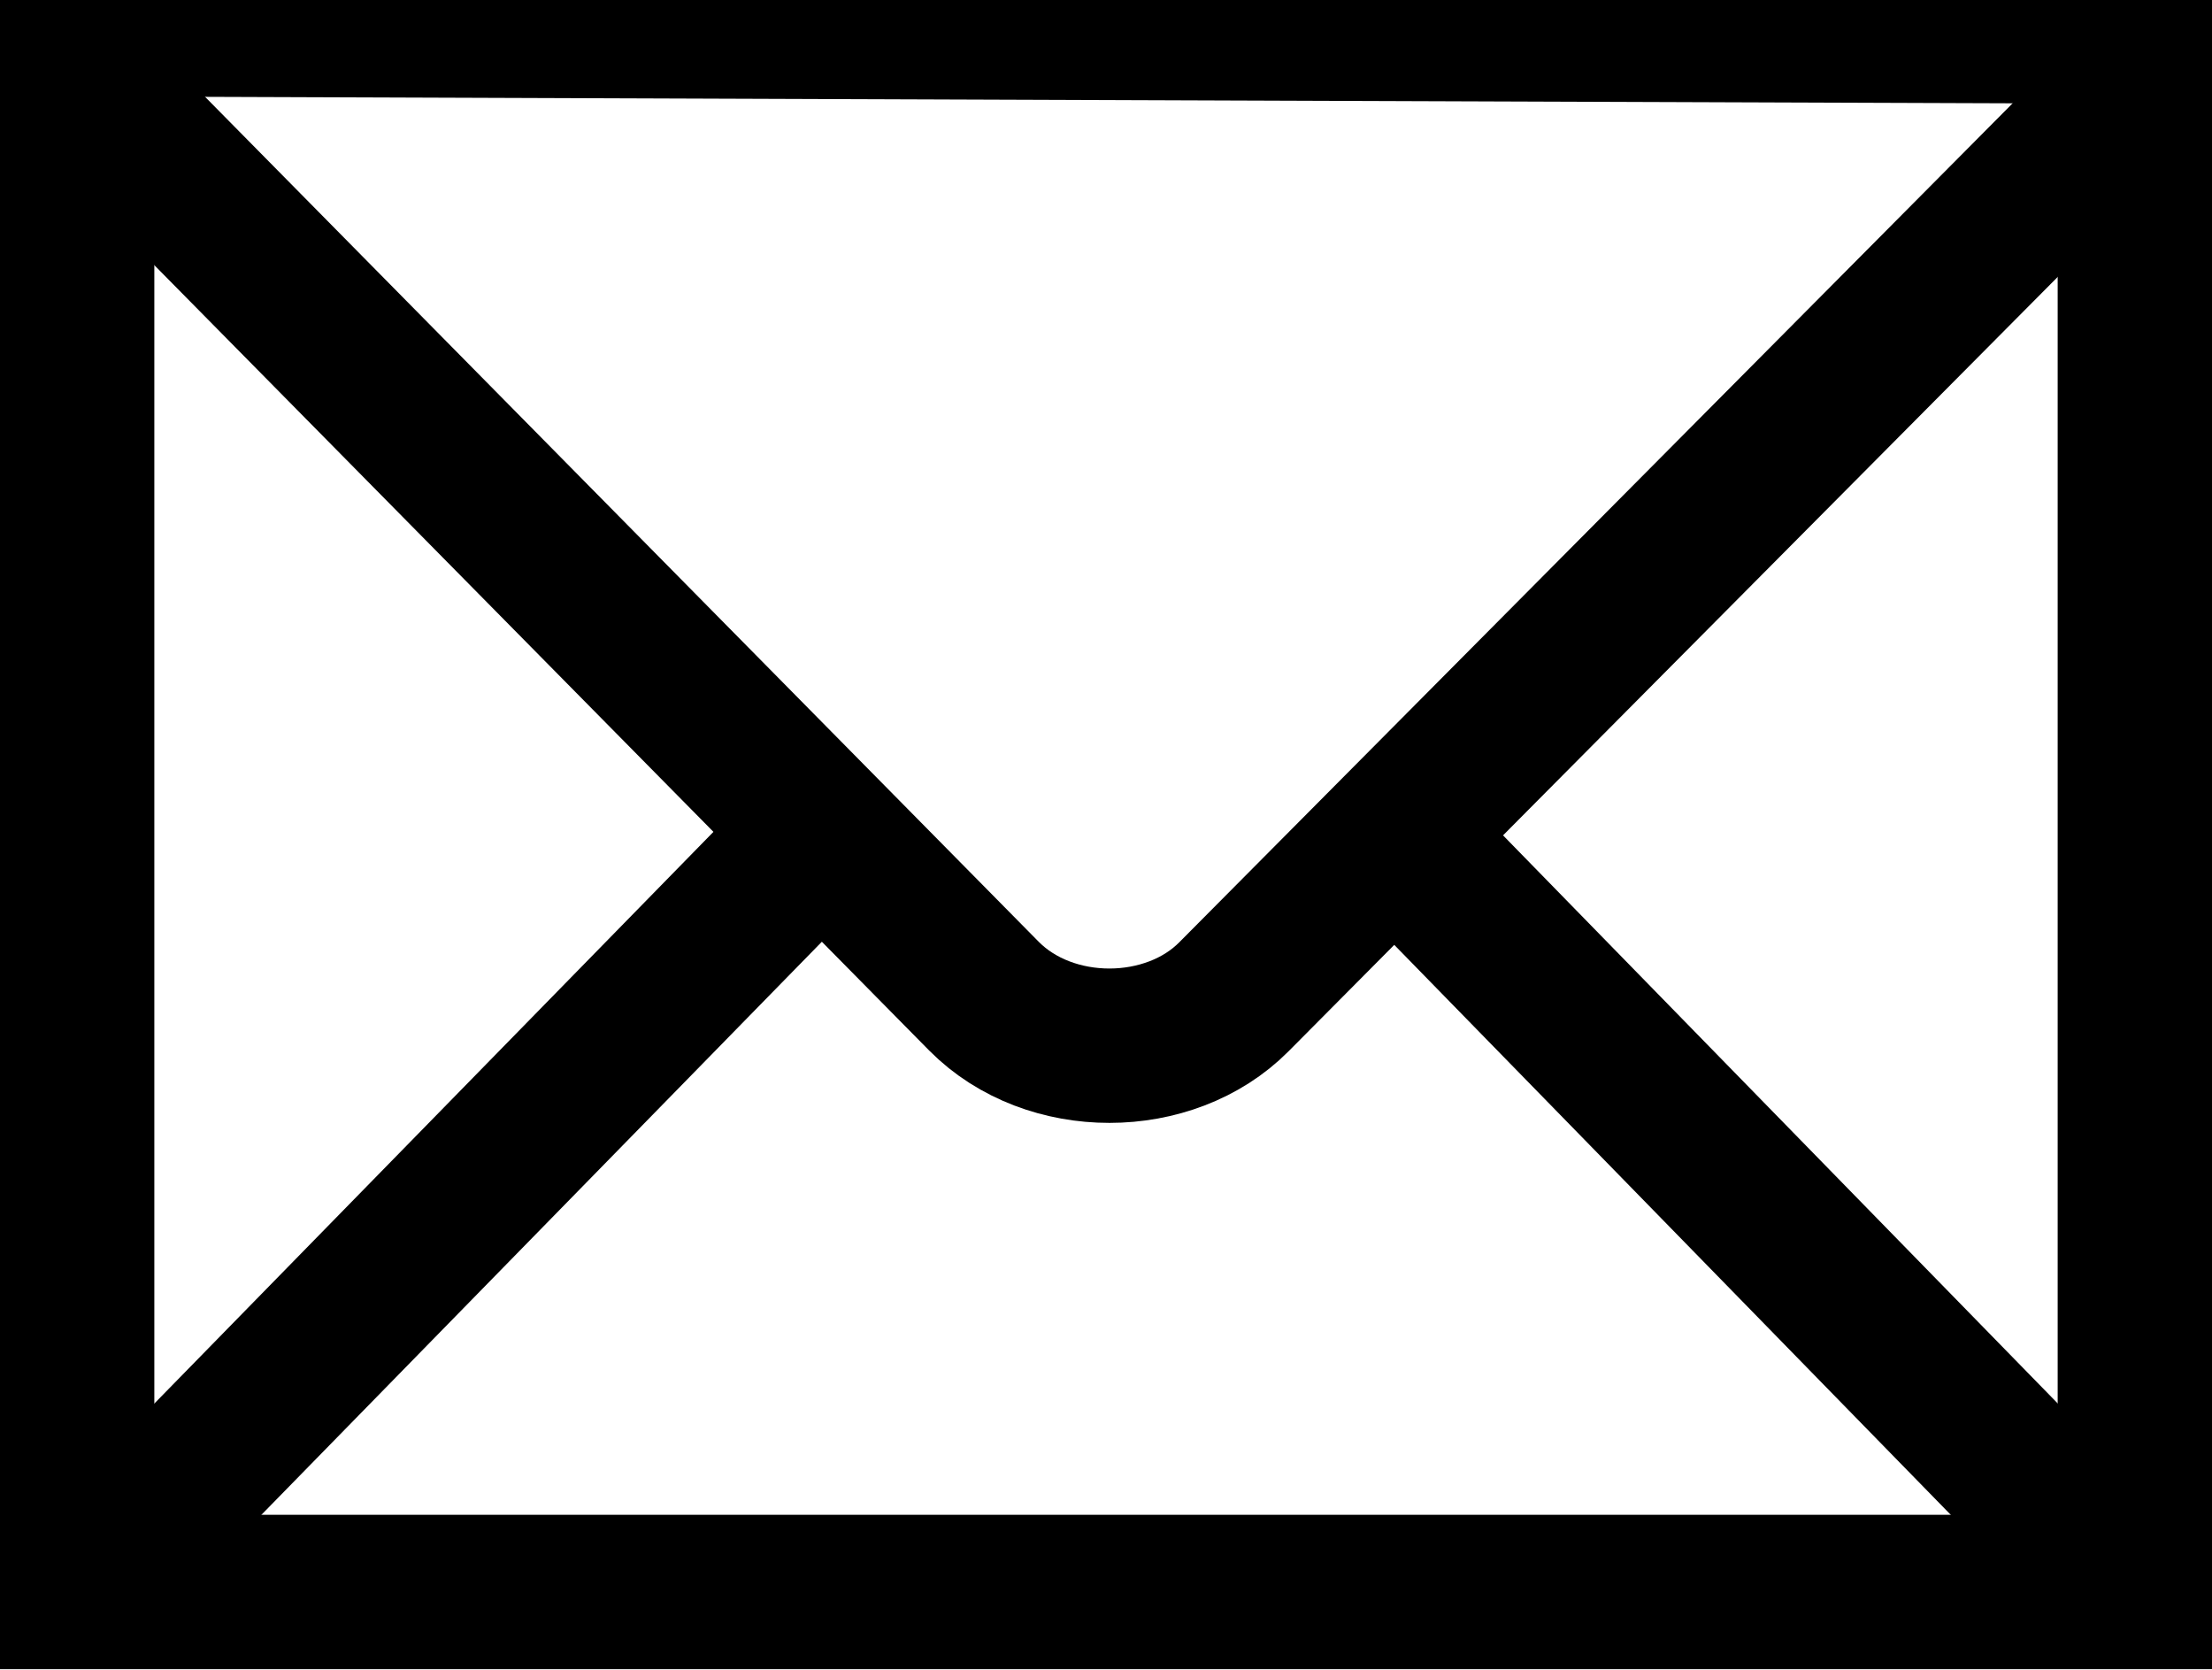
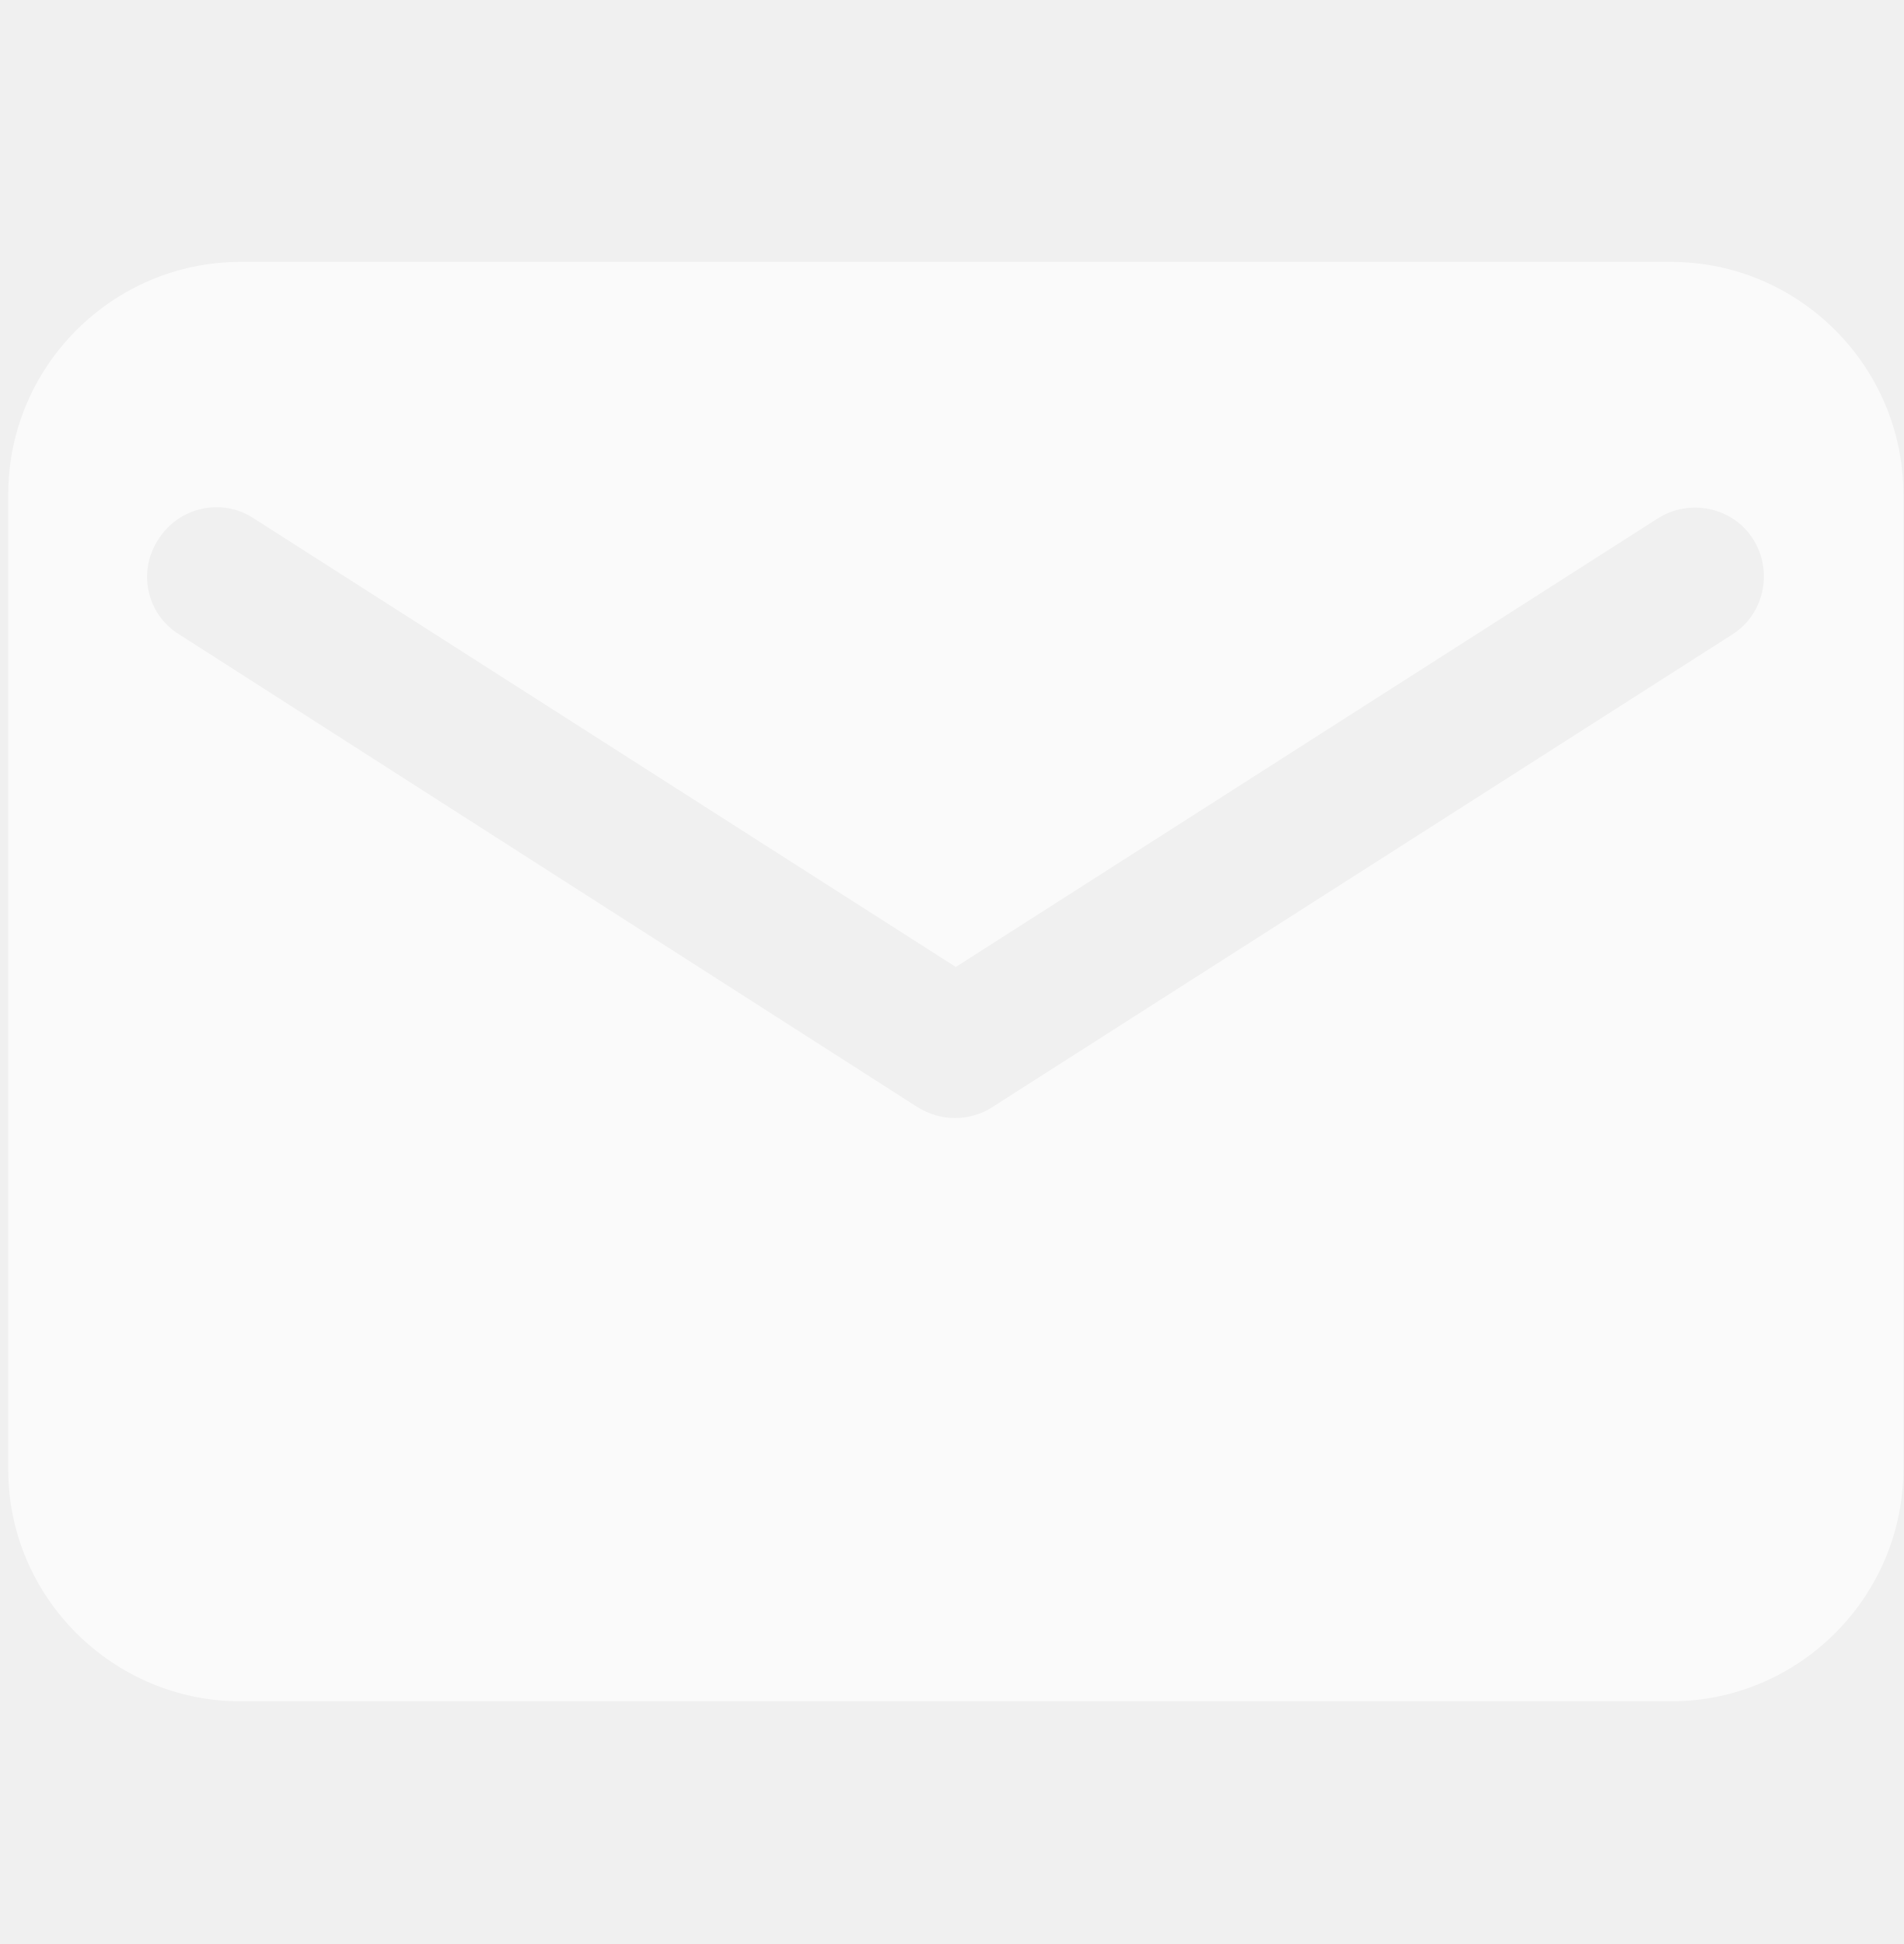
- <svg xmlns="http://www.w3.org/2000/svg" height="331.469" id="svg2439" version="1.0" width="439.371">
-   <defs id="defs2441">
-     <marker id="ArrowEnd" markerHeight="3" markerUnits="strokeWidth" markerWidth="4" orient="auto" refX="0" refY="5" viewBox="0 0 10 10">
-       <path d="M 0,0 L 10,5 L 0,10 L 0,0 z" id="path2444" />
-     </marker>
-     <marker id="ArrowStart" markerHeight="3" markerUnits="strokeWidth" markerWidth="4" orient="auto" refX="10" refY="5" viewBox="0 0 10 10">
-       <path d="M 10,0 L 0,5 L 10,10 L 10,0 z" id="path2447" />
-     </marker>
-   </defs>
-   <g id="g2449" transform="translate(-145.3305,-145.3305)">
-     <path d="M 569.374,461.472 L 569.374,160.658 L 160.658,160.658 L 160.658,461.472 L 569.374,461.472 z" id="path2451" style="fill:#FFFFFF;stroke:#000000;stroke-width:30.655" />
-     <path id="path2453" style="fill:#FFFFFF;stroke:#000000;stroke-width:30.655" />
-     <path d="M 164.46,164.49 L 340.78,343.158 C 353.849,356.328 377.63,356.172 390.423,343.278 L 566.622,165.928" id="path2455" style="fill:#FFFFFF;stroke:#000000;stroke-width:30.655" />
-     <path d="M 170.515,451.566 L 305.61,313.46" id="path2457" style="fill:#FFFFFF;stroke:#000000;stroke-width:30.655" />
-     <path d="M 557.968,449.974 L 426.515,315.375" id="path2459" style="fill:#FFFFFF;stroke:#000000;stroke-width:30.655" />
-   </g>
+ <svg xmlns="http://www.w3.org/2000/svg" version="1.1" id="Layer_1" x="0px" y="0px" viewBox="0 0 207.9 212.3" style="enable-background:new 0 0 207.9 212.3;" xml:space="preserve">
+   <style type="text/css">
+ 	.st0{fill:#fafafa;}
+ </style>
+   <path class="st0" d="M26.3,185.8h156.2c14,0,25.4-11.4,25.4-25.4V54c0-14-11.4-25.4-25.4-25.4H26.3c-14,0-25.4,11.4-25.4,25.4v106.5  C0.9,174.4,12.3,185.8,26.3,185.8z M17.3,58.9c2.2-3.5,6.9-4.6,10.4-2.3l76.7,49l76.7-49c3.5-2.2,8.2-1.2,10.4,2.3  c2.2,3.5,1.2,8.2-2.3,10.4l-80.8,51.6c-1.2,0.8-2.7,1.2-4.1,1.2c-1.4,0-2.8-0.4-4.1-1.2L19.6,69.3C16,67.1,15,62.4,17.3,58.9z" />
</svg>
